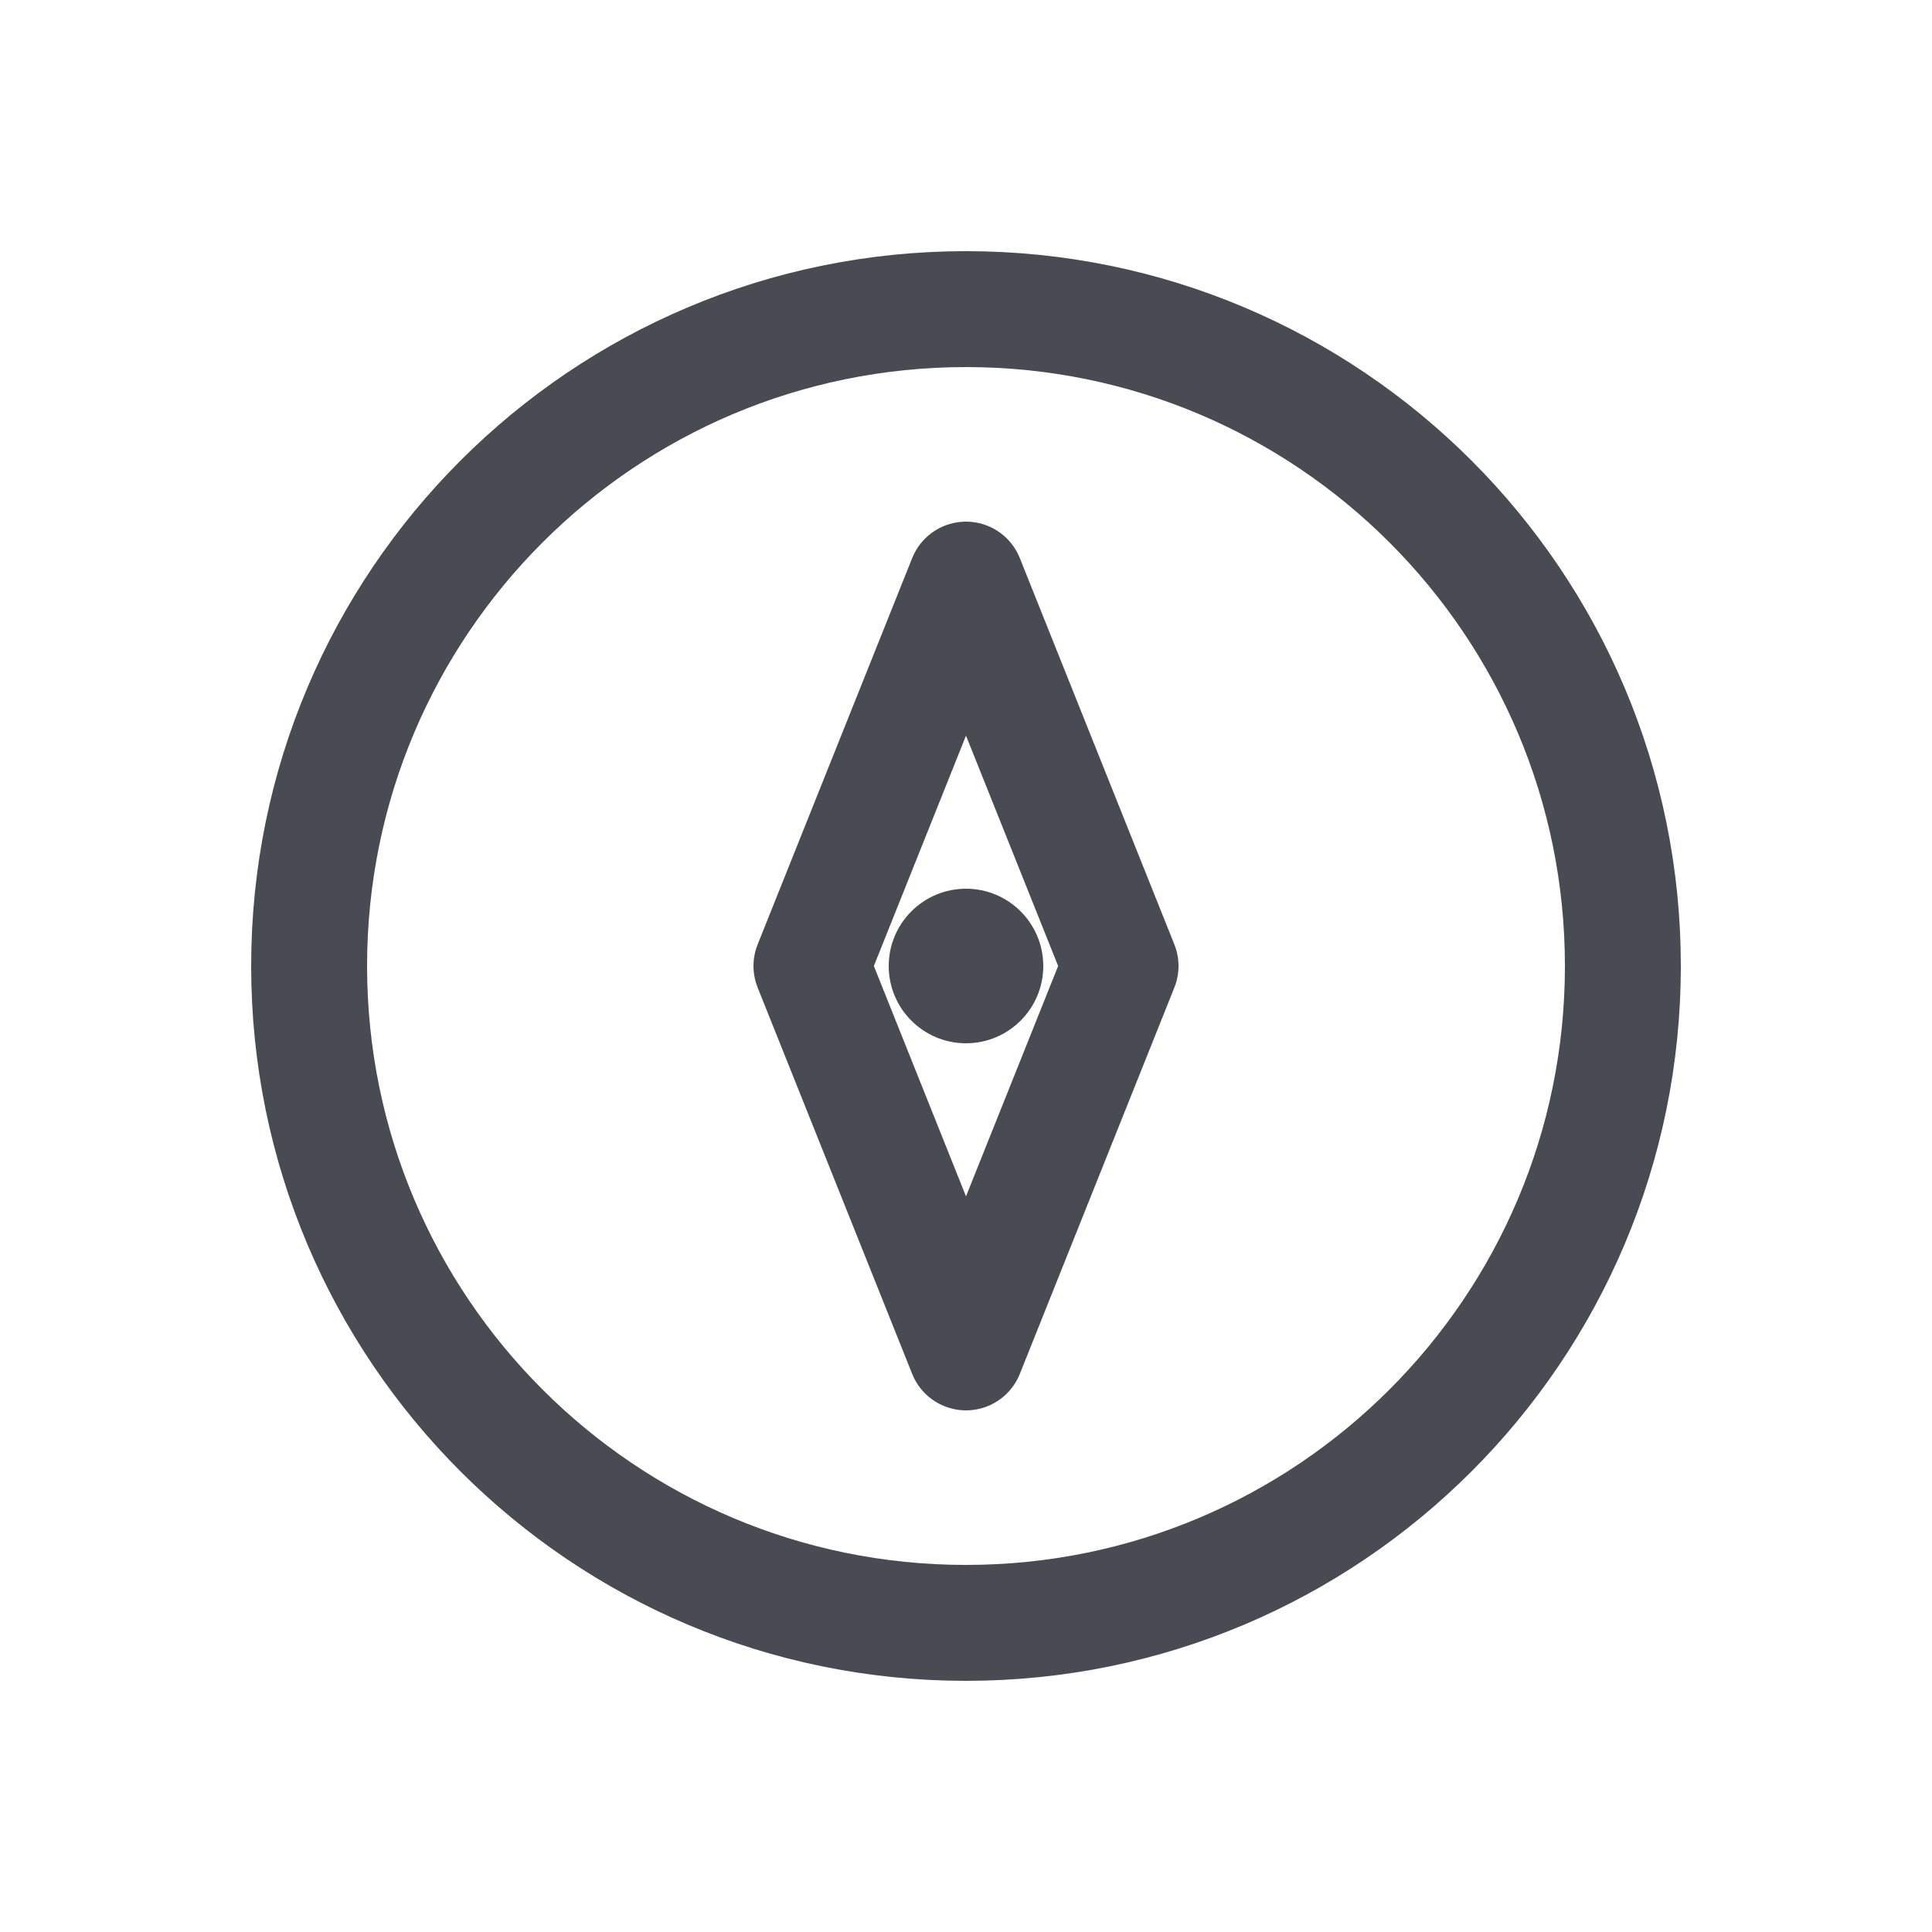
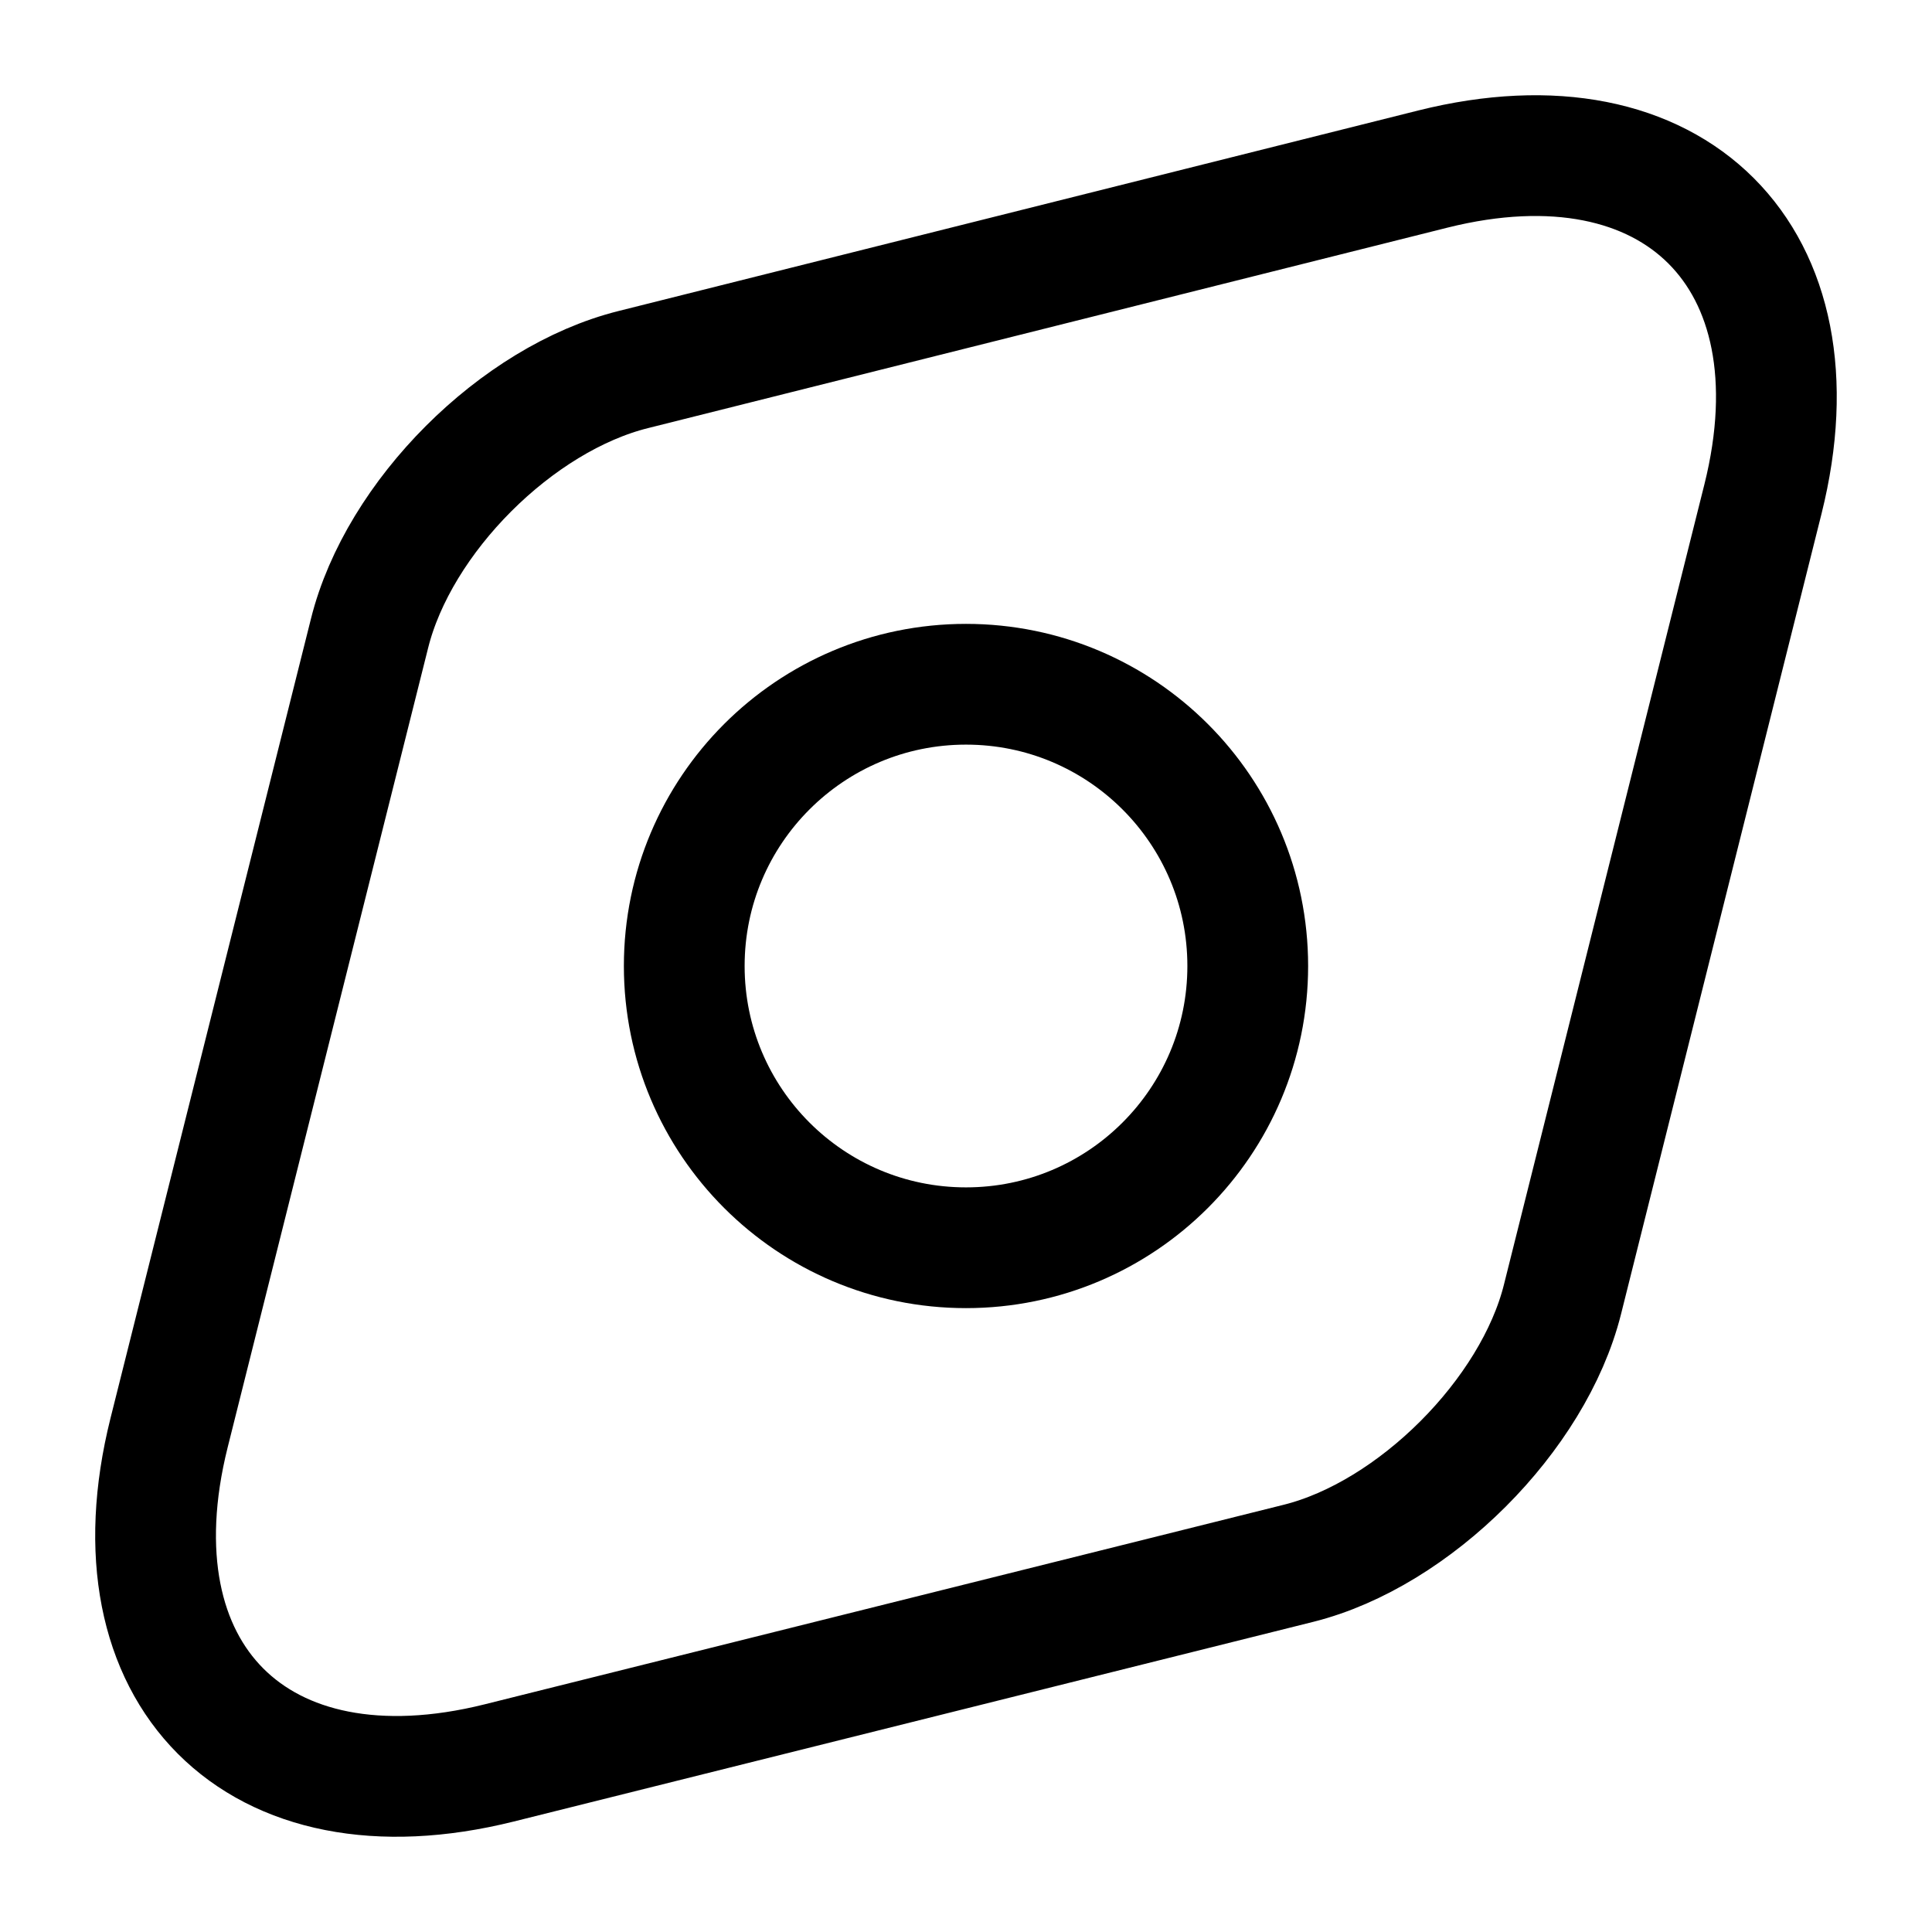
- <svg xmlns="http://www.w3.org/2000/svg" width="25" height="25" viewBox="0 0 25 25" fill="none">
-   <circle cx="12.5" cy="12.5" r="8.5" stroke="#484C52" stroke-width="1.5" />
-   <path d="M12.5 7.5L14.5 12.5L12.5 17.5L10.5 12.5L12.5 7.5Z" stroke="#484C52" stroke-width="1.5" stroke-linejoin="round" />
-   <circle cx="12.5" cy="12.5" r="1" fill="#484C52" />
+ <svg xmlns="http://www.w3.org/2000/svg" width="24" height="24" viewBox="0 0 24 24" fill="none">
+   <path d="M17.8 2.1L7.87 4.59C6.42 4.95 4.95 6.42 4.59 7.87L2.1 17.8C1.35 20.8 3.19 22.65 6.2 21.9L16.13 19.42C17.57 19.06 19.05 17.58 19.41 16.14L21.9 6.2C22.65 3.2 20.8 1.35 17.8 2.1Z" stroke="black" stroke-width="1.5" stroke-linecap="round" stroke-linejoin="round" />
+   <path d="M12 15.5C13.933 15.5 15.5 13.933 15.5 12C15.5 10.067 13.933 8.5 12 8.5C10.067 8.5 8.5 10.067 8.5 12C8.5 13.933 10.067 15.5 12 15.5Z" stroke="black" stroke-width="1.5" stroke-linecap="round" stroke-linejoin="round" />
</svg>
